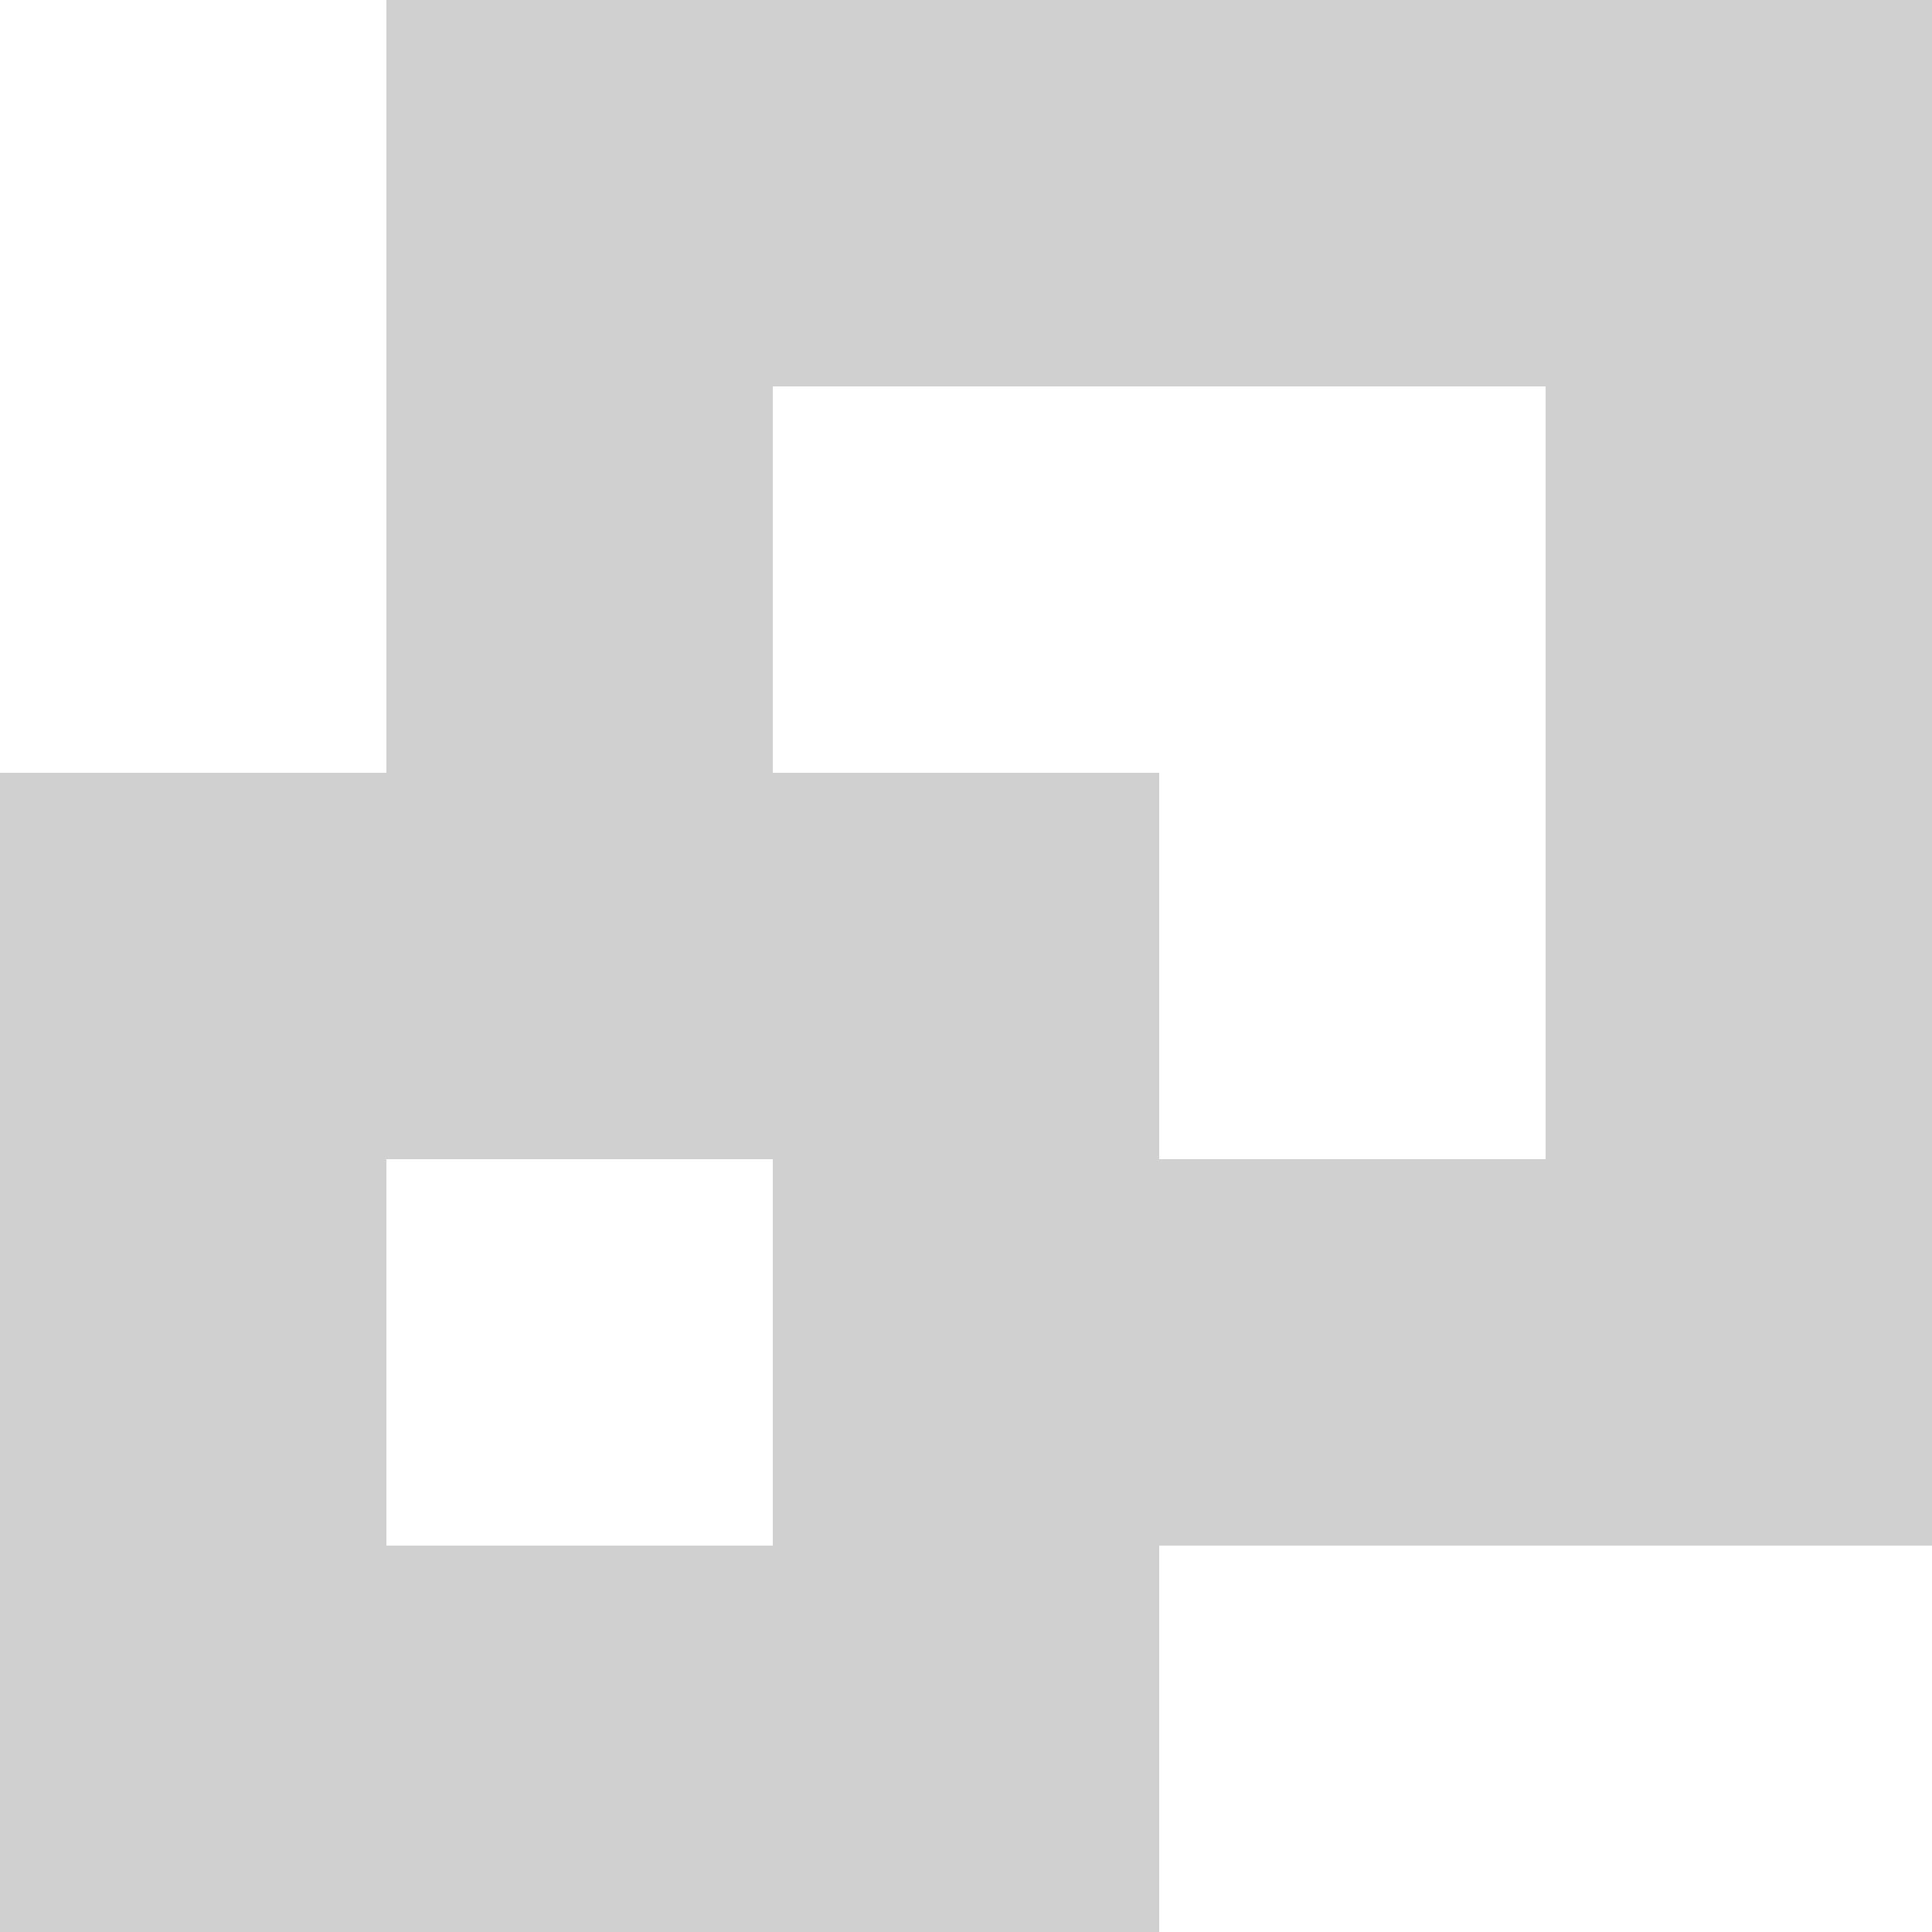
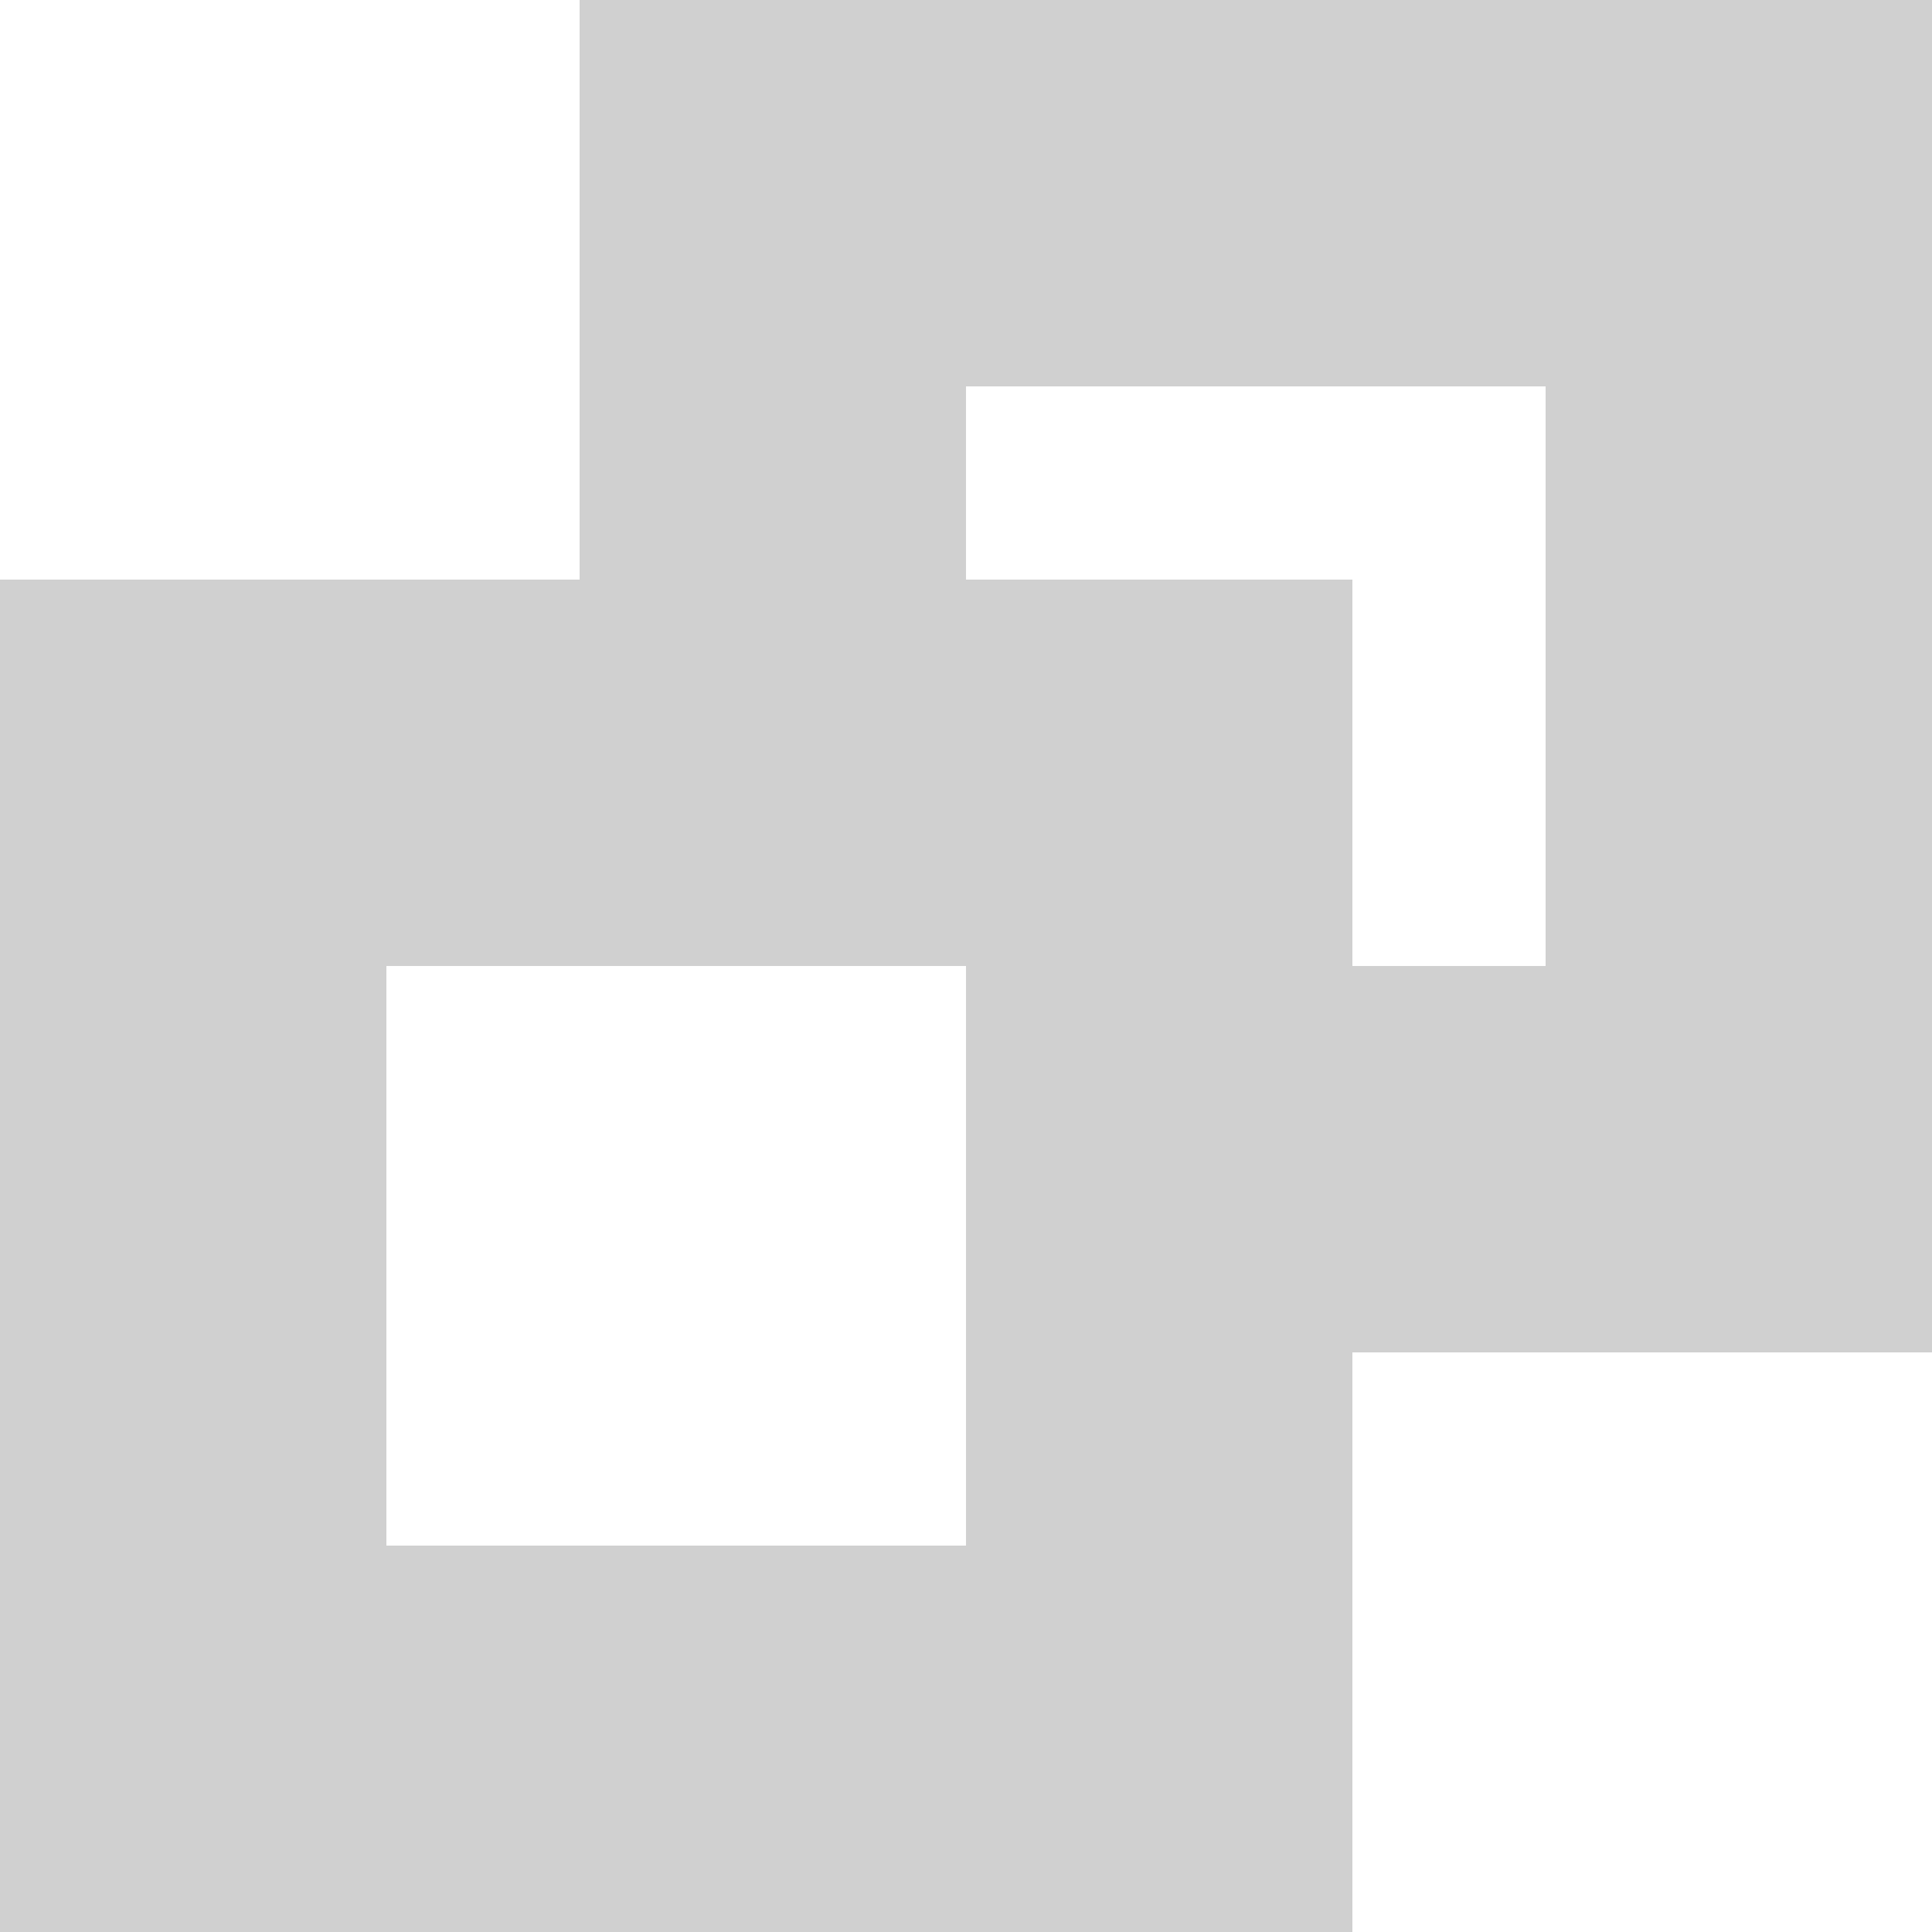
<svg xmlns="http://www.w3.org/2000/svg" version="1.1" id="Layer_1" x="0px" y="0px" viewBox="0 0 10 10" style="enable-background:new 0 0 10 10;" xml:space="preserve">
  <style type="text/css">
	.st0{fill:#D0D0D0;}
</style>
-   <path class="st0" d="M2,0v4H0v6h6V8h4V0H2z M4,8H2V6h2V8z M8,6H6V4H4V2h4V6z" />
+   <path class="st0" d="M10,0H3v3H0v7h7V7h3V0z M5,8H2V5h3V8z M8,5H7V3H5V2h3V5z" />
</svg>
